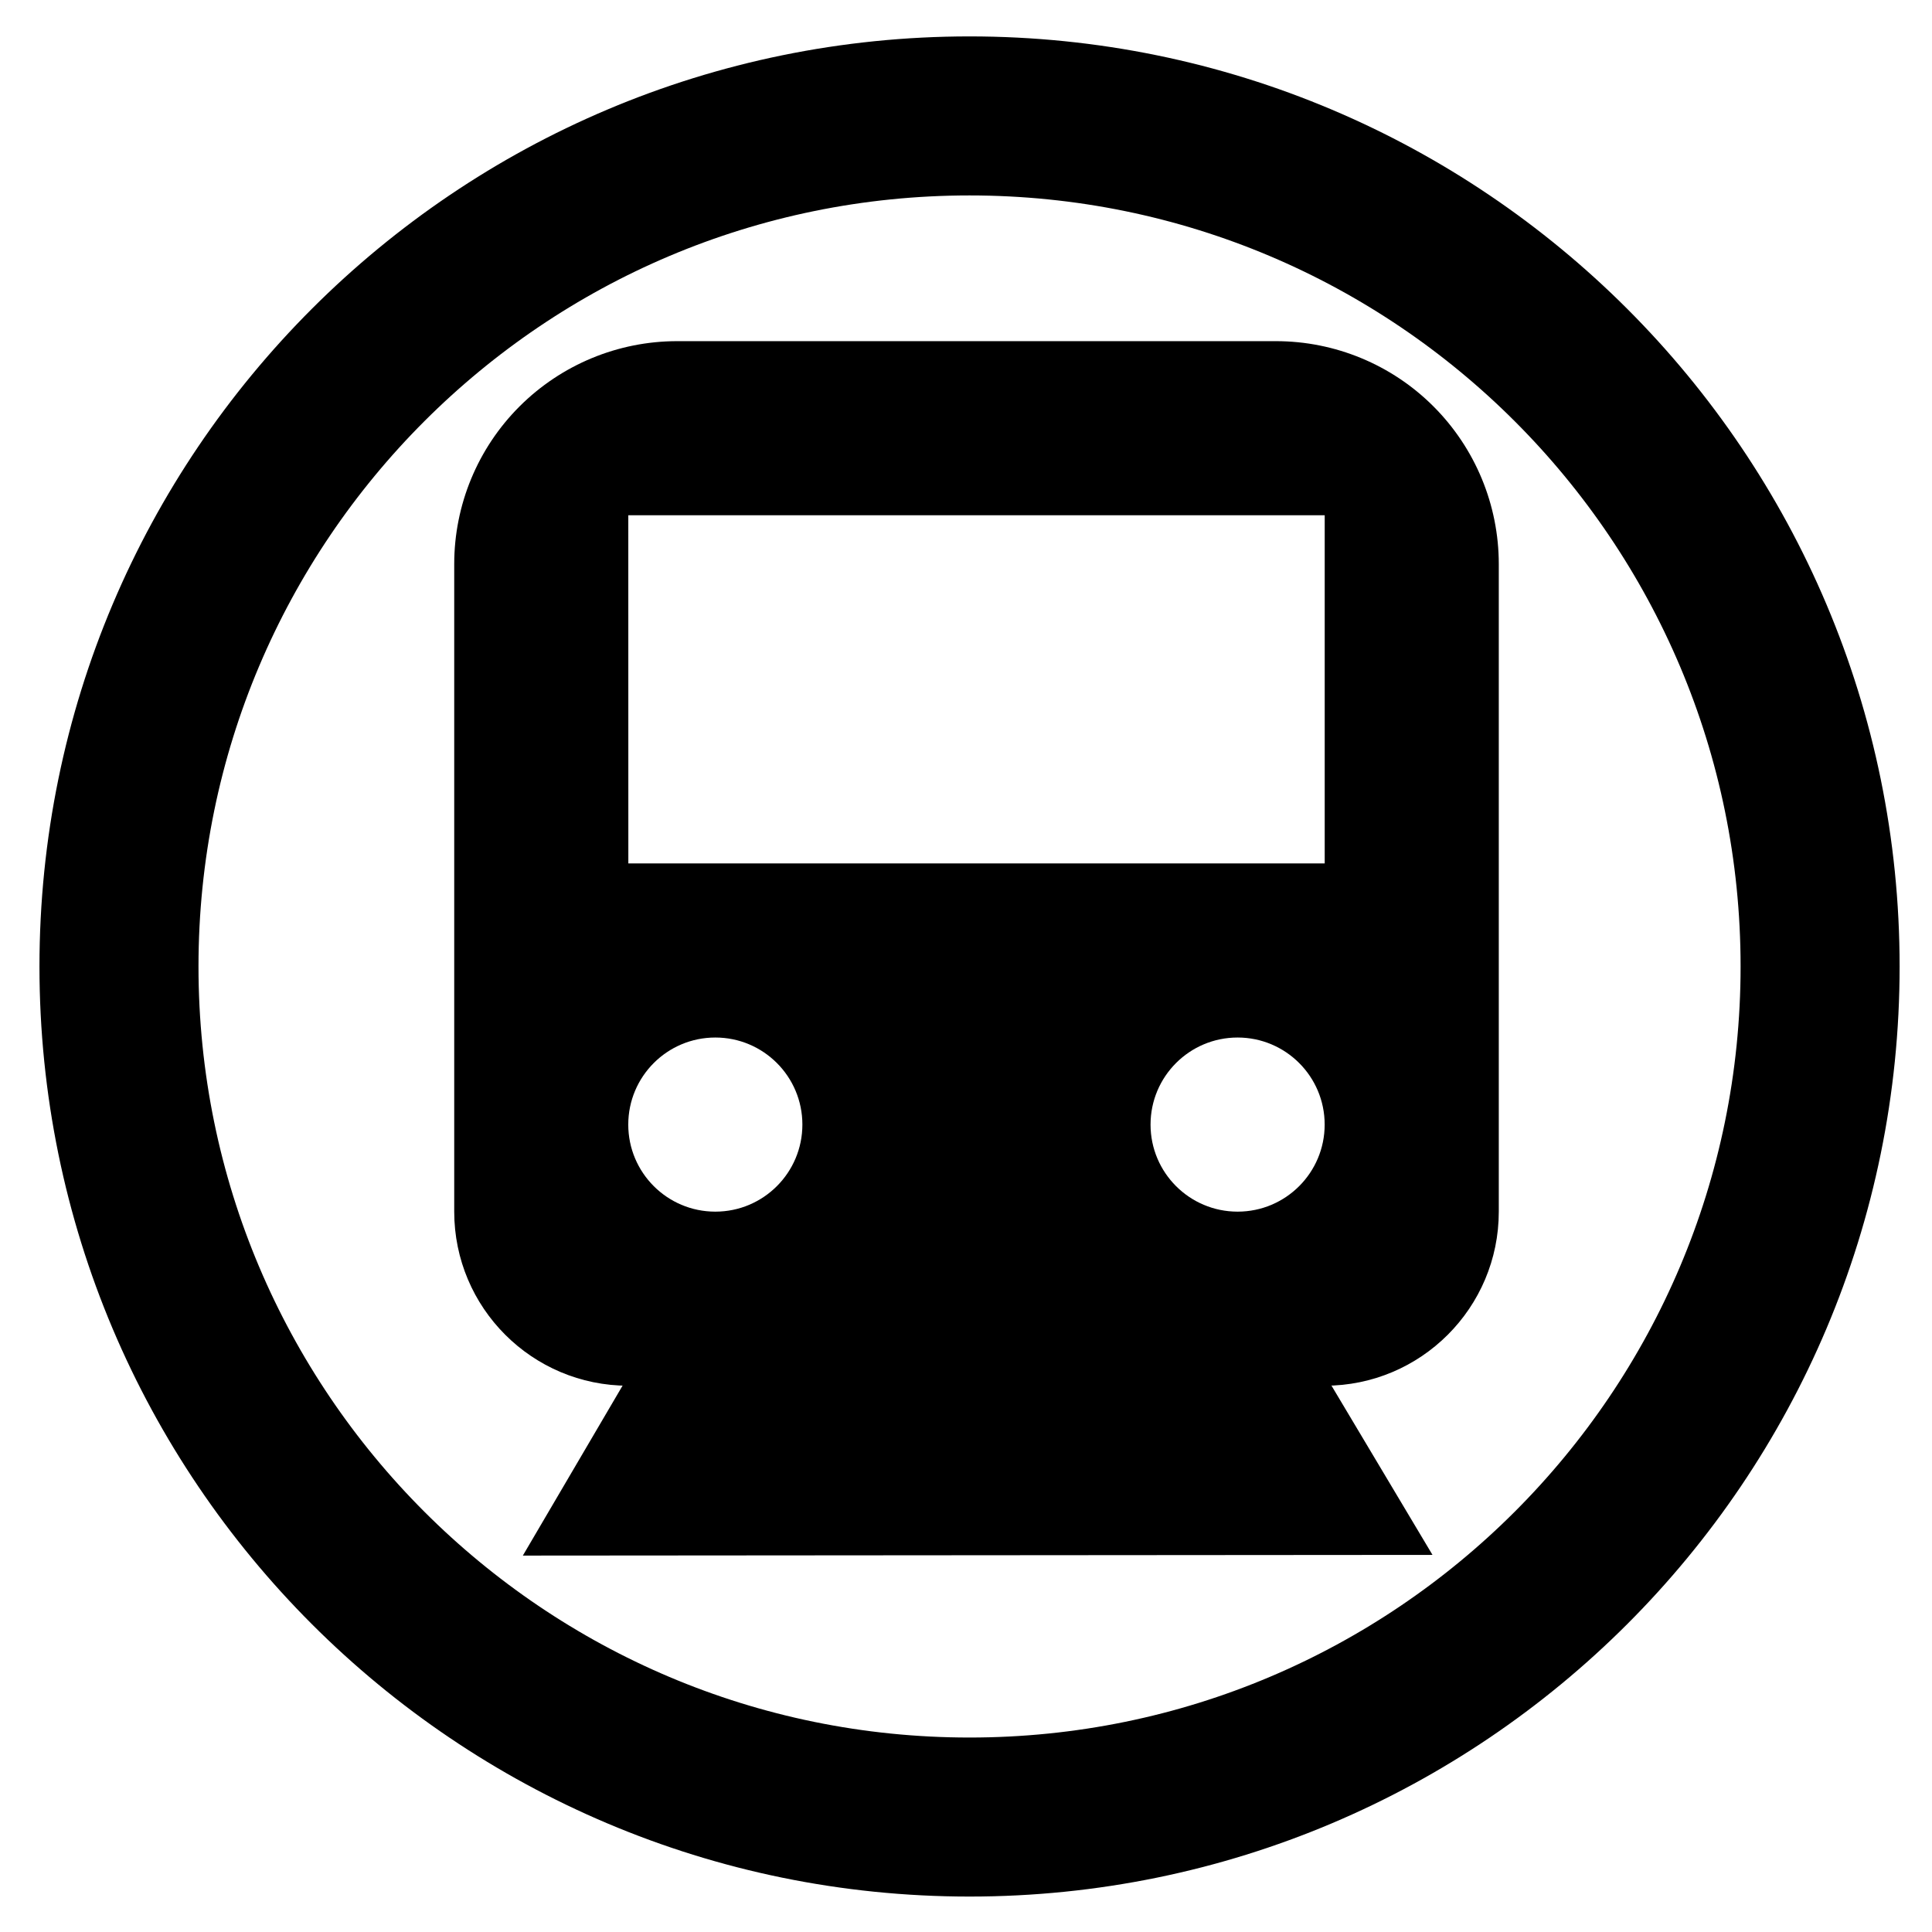
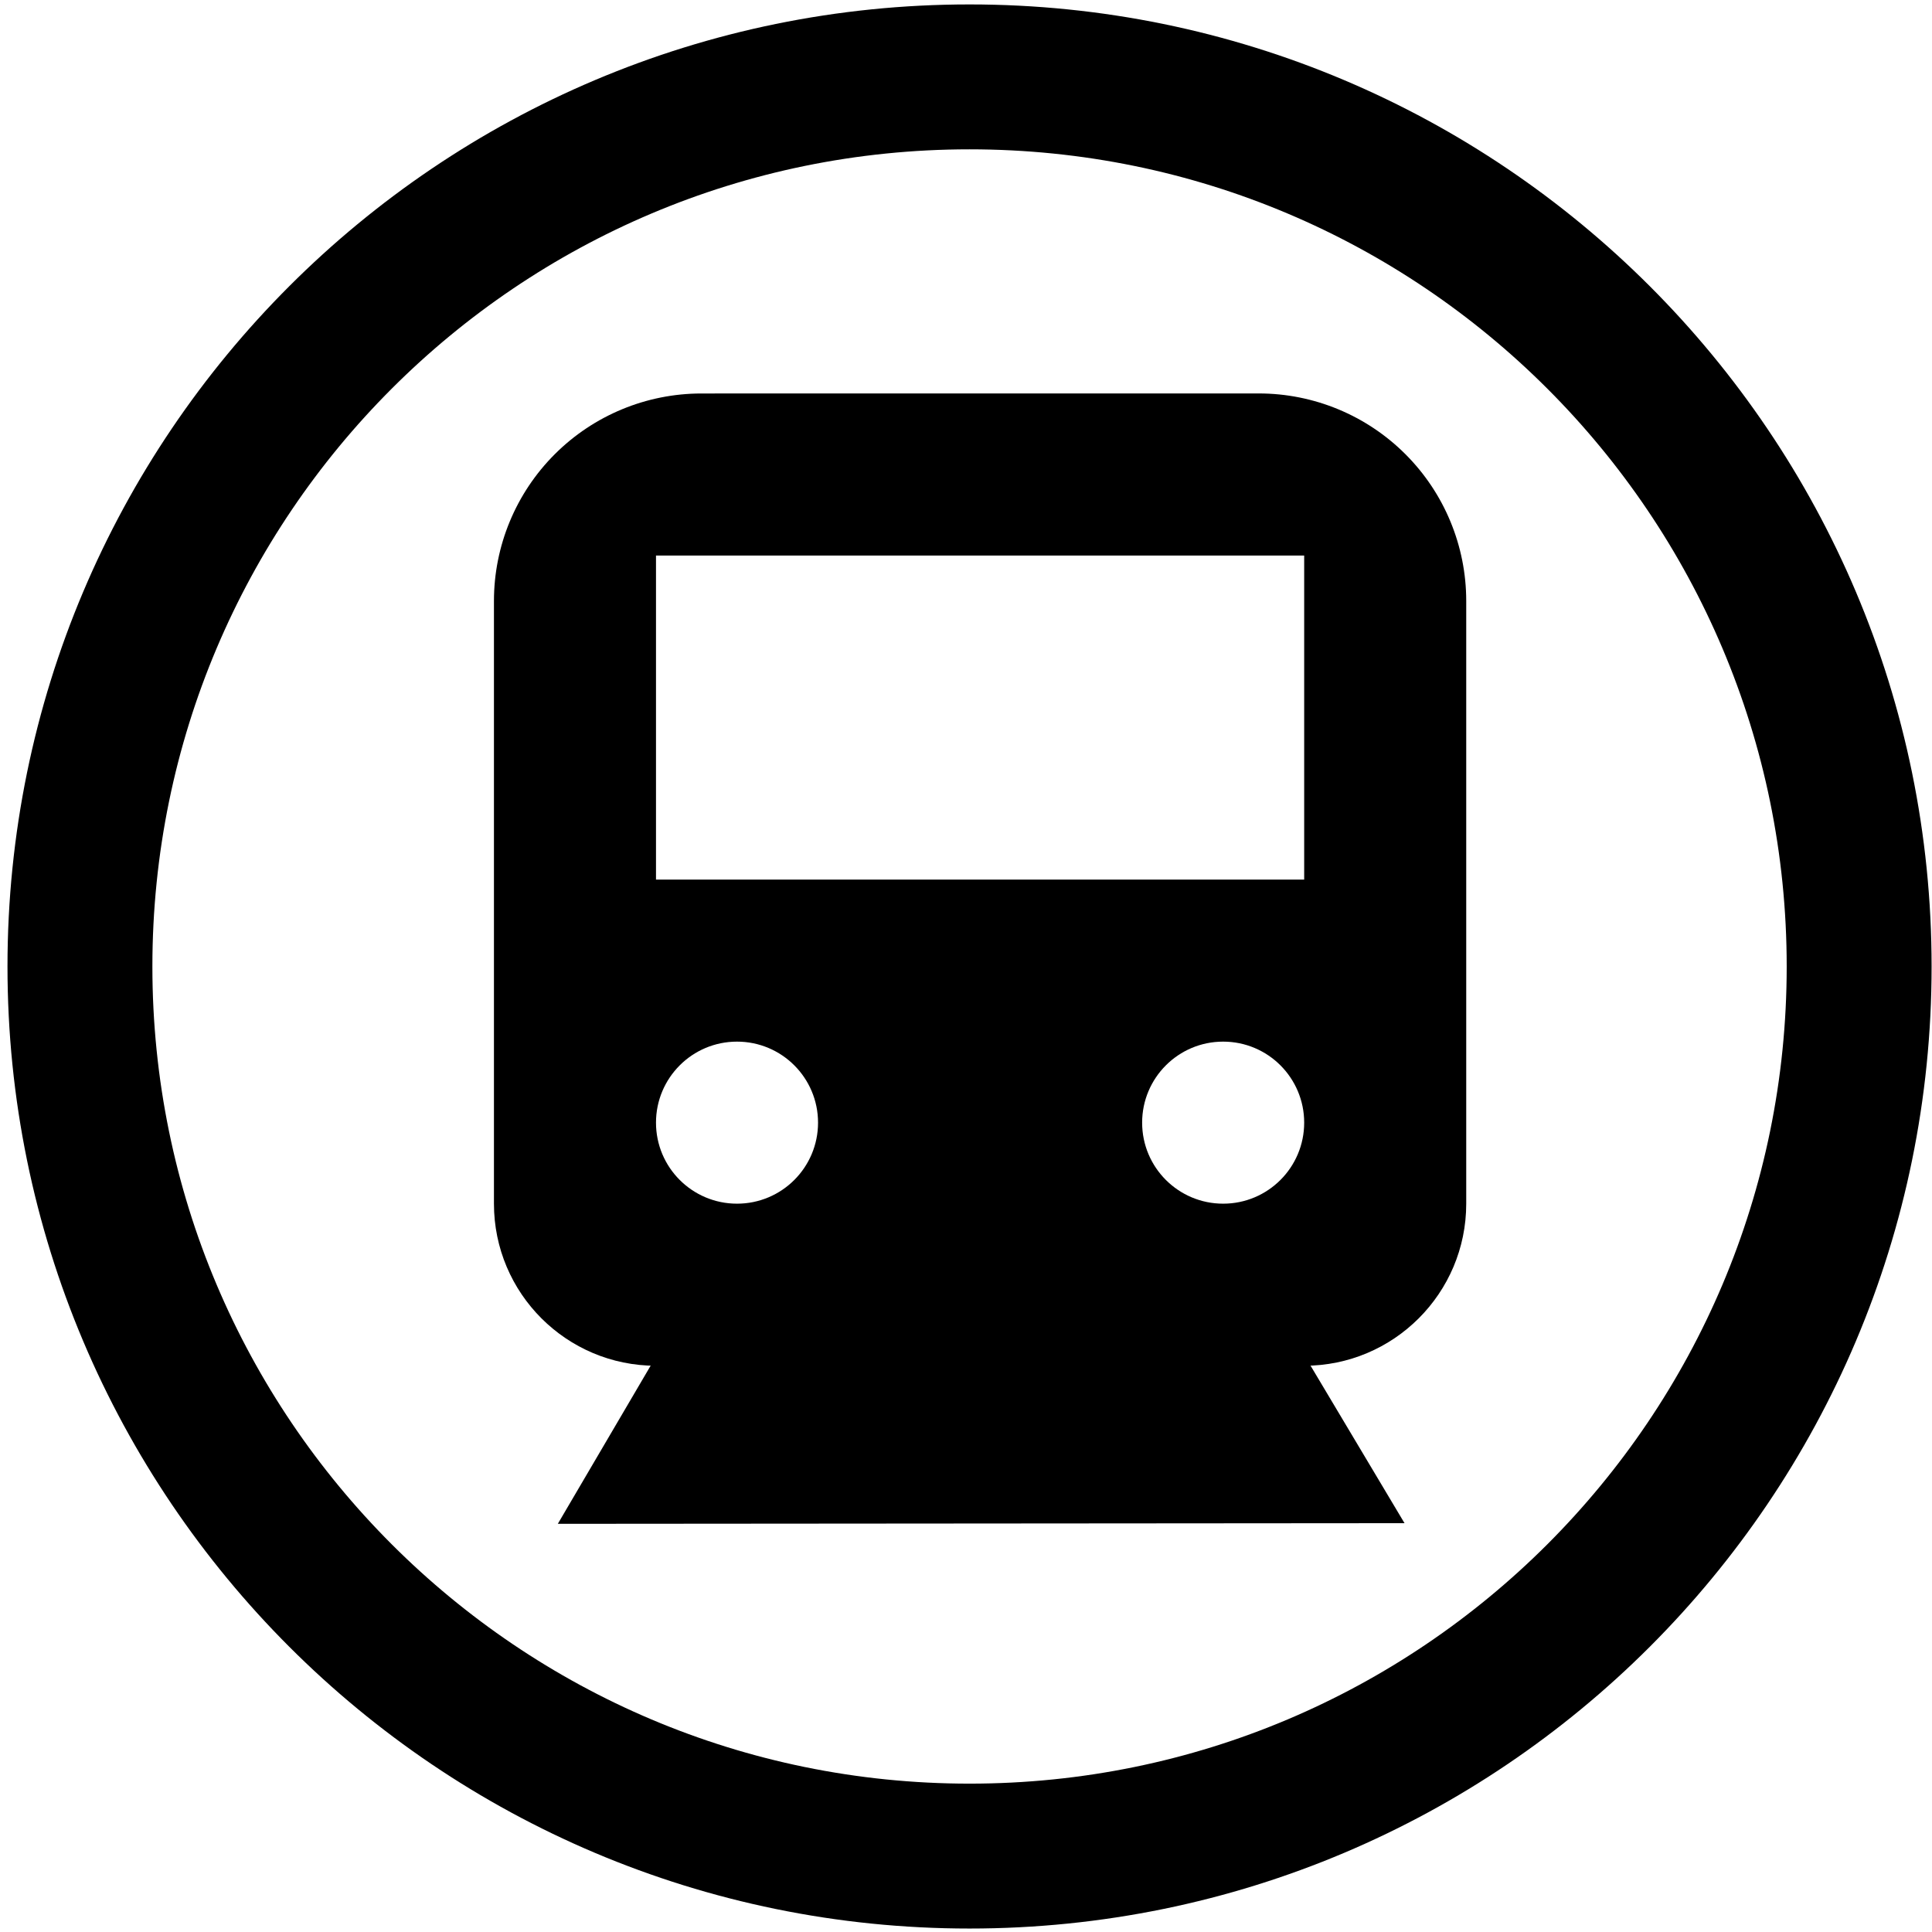
- <svg xmlns="http://www.w3.org/2000/svg" viewBox="0 0 48 48" width="48" height="48">
-   <path style="fill:#000000;stroke:none" d="M 15.598,34.204 12.99,38.648 35.59,38.631 32.941,34.192" />
-   <path d="m 16.823,8.476 c -1.469,0 -2.877,0.584 -3.916,1.622 -1.039,1.039 -1.622,2.447 -1.622,3.916 v 16.089 c 0,2.389 1.937,4.325 4.325,4.325 h 17.302 c 2.389,0 4.325,-1.937 4.325,-4.325 V 14.014 c 0,-1.469 -0.584,-2.877 -1.622,-3.916 C 34.577,9.059 33.168,8.476 31.7,8.476 Z m -1.213,4.325 h 17.302 v 8.651 H 15.611 Z m 4.325,15.139 c 0,1.194 -0.968,2.163 -2.163,2.163 -1.194,0 -2.163,-0.968 -2.163,-2.163 0,-1.194 0.968,-2.163 2.163,-2.163 1.194,0 2.163,0.968 2.163,2.163 z m 12.976,0 c 0,1.194 -0.968,2.163 -2.163,2.163 -1.194,0 -2.163,-0.968 -2.163,-2.163 0,-1.194 0.968,-2.163 2.163,-2.163 1.194,0 2.163,0.968 2.163,2.163 z" style="fill:#000000;fill-opacity:1;stroke-width:1.081" />
-   <circle style="fill:none;stroke:#000000;stroke-width:3.951" cx="24.088" cy="24.012" r="21.132" />
+ <svg xmlns="http://www.w3.org/2000/svg" viewBox="0 0 48 48" width="48" height="48" version="1.1" id="svg6402">
+   <defs id="defs6406" />
+   <path d="m 16.287,33.722 -2.428,4.137 21.036,-0.016 -2.465,-4.132" id="path6396" style="stroke-width:0.931" />
+   <path d="m 17.427,9.776 c -1.367,0 -2.678,0.543 -3.645,1.51 -0.967,0.967 -1.51,2.278 -1.51,3.645 v 14.975 c 0,2.223 1.802,4.026 4.026,4.026 h 16.104 c 2.223,0 4.026,-1.802 4.026,-4.026 V 14.93 c 0,-1.367 -0.543,-2.678 -1.51,-3.645 -0.967,-0.967 -2.278,-1.51 -3.645,-1.51 z m -1.129,4.026 h 16.104 v 8.052 H 16.298 Z M 20.324,27.892 c 0,1.112 -0.901,2.013 -2.013,2.013 -1.112,0 -2.013,-0.901 -2.013,-2.013 0,-1.112 0.901,-2.013 2.013,-2.013 1.112,0 2.013,0.901 2.013,2.013 z m 12.078,0 c 0,1.112 -0.901,2.013 -2.013,2.013 -1.112,0 -2.013,-0.901 -2.013,-2.013 0,-1.112 0.901,-2.013 2.013,-2.013 1.112,0 2.013,0.901 2.013,2.013 z" style="fill-opacity:1;stroke-width:1.006" id="path6398" />
+   <circle style="fill:none;stroke:#000000;stroke-width:3.6;stroke-dasharray:none" cx="24.088" cy="24.012" r="22.102" id="circle6400" />
</svg>
